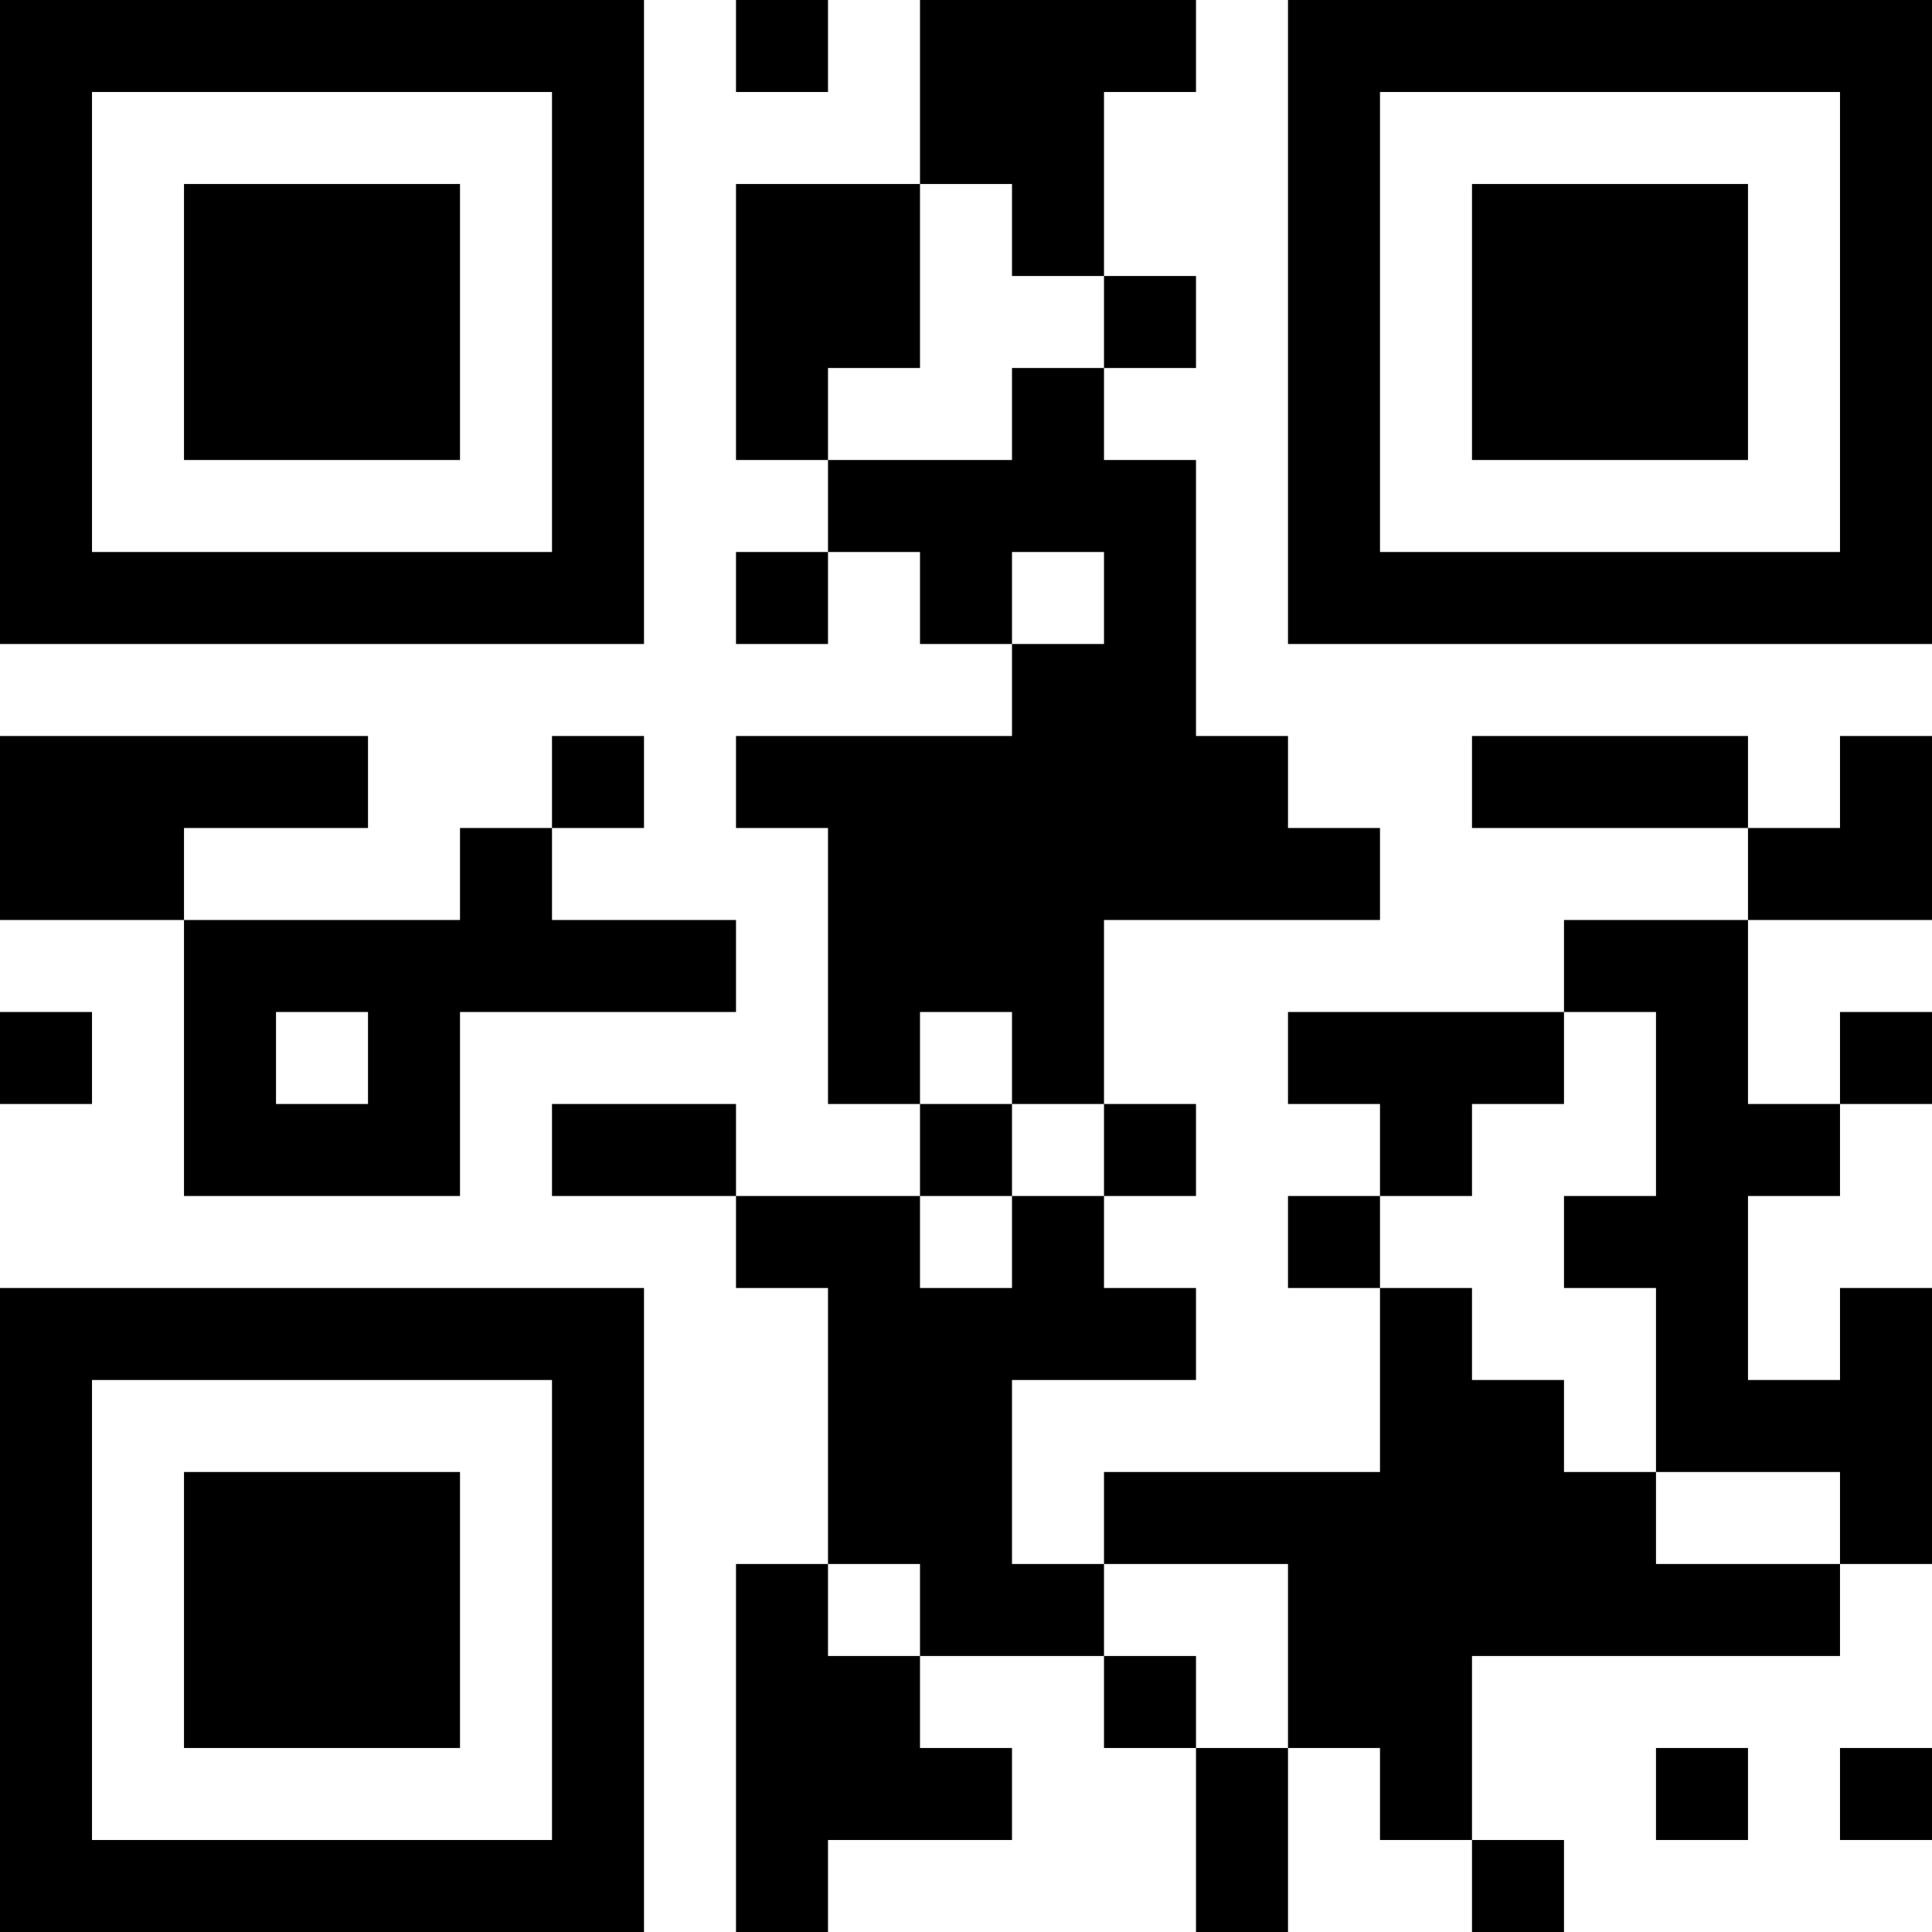
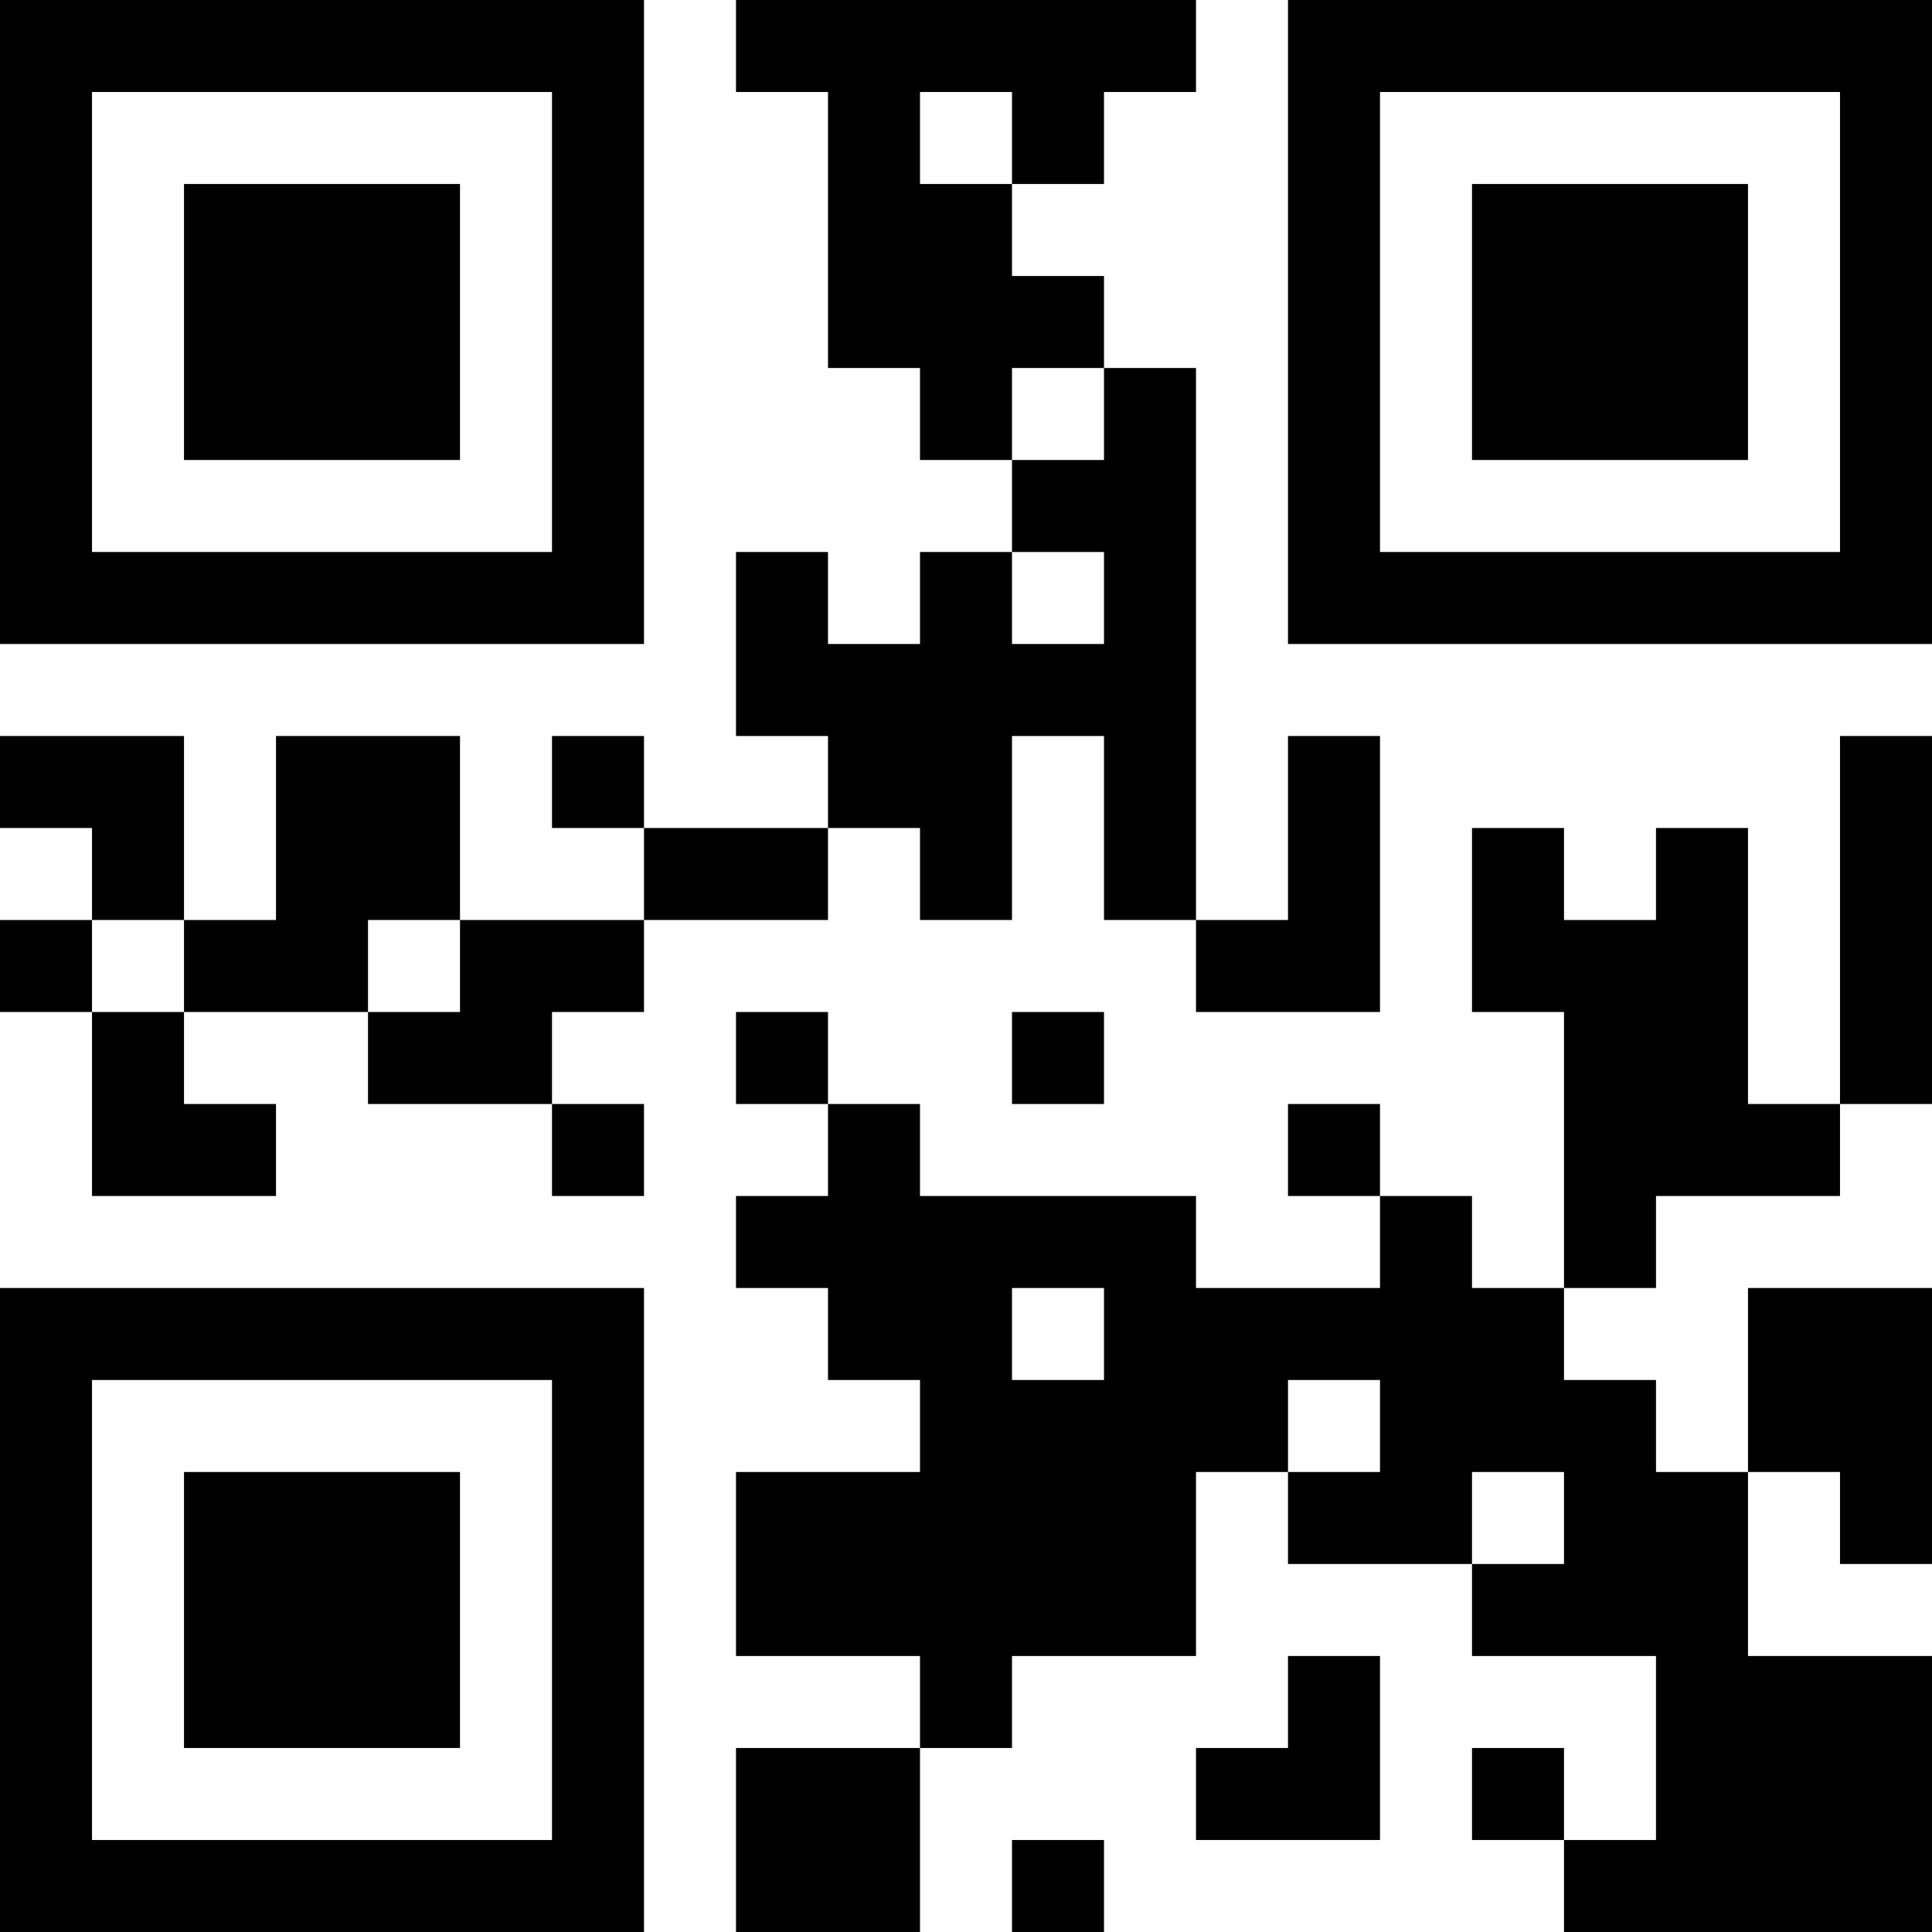
<svg xmlns="http://www.w3.org/2000/svg" viewBox="0 0 21 21">
  <rect width="21" height="21" fill="#ffffff" />
-   <path fill="#000000" d="M0 0h7v1h-7zM8 0h1v1h-1zM10 0h3v1h-3zM14 0h7v1h-7zM0 1h1v1h-1zM6 1h1v1h-1zM10 1h2v1h-2zM14 1h1v1h-1zM20 1h1v1h-1zM0 2h1v1h-1zM2 2h3v1h-3zM6 2h1v1h-1zM8 2h2v1h-2zM11 2h1v1h-1zM14 2h1v1h-1zM16 2h3v1h-3zM20 2h1v1h-1zM0 3h1v1h-1zM2 3h3v1h-3zM6 3h1v1h-1zM8 3h2v1h-2zM12 3h1v1h-1zM14 3h1v1h-1zM16 3h3v1h-3zM20 3h1v1h-1zM0 4h1v1h-1zM2 4h3v1h-3zM6 4h1v1h-1zM8 4h1v1h-1zM11 4h1v1h-1zM14 4h1v1h-1zM16 4h3v1h-3zM20 4h1v1h-1zM0 5h1v1h-1zM6 5h1v1h-1zM9 5h4v1h-4zM14 5h1v1h-1zM20 5h1v1h-1zM0 6h7v1h-7zM8 6h1v1h-1zM10 6h1v1h-1zM12 6h1v1h-1zM14 6h7v1h-7zM11 7h2v1h-2zM0 8h4v1h-4zM6 8h1v1h-1zM8 8h6v1h-6zM16 8h3v1h-3zM20 8h1v1h-1zM0 9h2v1h-2zM5 9h1v1h-1zM9 9h6v1h-6zM19 9h2v1h-2zM2 10h6v1h-6zM9 10h3v1h-3zM17 10h2v1h-2zM0 11h1v1h-1zM2 11h1v1h-1zM4 11h1v1h-1zM9 11h1v1h-1zM11 11h1v1h-1zM14 11h3v1h-3zM18 11h1v1h-1zM20 11h1v1h-1zM2 12h3v1h-3zM6 12h2v1h-2zM10 12h1v1h-1zM12 12h1v1h-1zM15 12h1v1h-1zM18 12h2v1h-2zM8 13h2v1h-2zM11 13h1v1h-1zM14 13h1v1h-1zM17 13h2v1h-2zM0 14h7v1h-7zM9 14h4v1h-4zM15 14h1v1h-1zM18 14h1v1h-1zM20 14h1v1h-1zM0 15h1v1h-1zM6 15h1v1h-1zM9 15h2v1h-2zM15 15h2v1h-2zM18 15h3v1h-3zM0 16h1v1h-1zM2 16h3v1h-3zM6 16h1v1h-1zM9 16h2v1h-2zM12 16h6v1h-6zM20 16h1v1h-1zM0 17h1v1h-1zM2 17h3v1h-3zM6 17h1v1h-1zM8 17h1v1h-1zM10 17h2v1h-2zM14 17h6v1h-6zM0 18h1v1h-1zM2 18h3v1h-3zM6 18h1v1h-1zM8 18h2v1h-2zM12 18h1v1h-1zM14 18h2v1h-2zM0 19h1v1h-1zM6 19h1v1h-1zM8 19h3v1h-3zM13 19h1v1h-1zM15 19h1v1h-1zM18 19h1v1h-1zM20 19h1v1h-1zM0 20h7v1h-7zM8 20h1v1h-1zM13 20h1v1h-1zM16 20h1v1h-1z" />
+   <path fill="#000000" d="M0 0h7v1h-7zM8 0h5v1h-5zM14 0h7v1h-7zM0 1h1v1h-1zM6 1h1v1h-1zM9 1h1v1h-1zM11 1h1v1h-1zM14 1h1v1h-1zM20 1h1v1h-1zM0 2h1v1h-1zM2 2h3v1h-3zM6 2h1v1h-1zM9 2h2v1h-2zM14 2h1v1h-1zM16 2h3v1h-3zM20 2h1v1h-1zM0 3h1v1h-1zM2 3h3v1h-3zM6 3h1v1h-1zM9 3h3v1h-3zM14 3h1v1h-1zM16 3h3v1h-3zM20 3h1v1h-1zM0 4h1v1h-1zM2 4h3v1h-3zM6 4h1v1h-1zM10 4h1v1h-1zM12 4h1v1h-1zM14 4h1v1h-1zM16 4h3v1h-3zM20 4h1v1h-1zM0 5h1v1h-1zM6 5h1v1h-1zM11 5h2v1h-2zM14 5h1v1h-1zM20 5h1v1h-1zM0 6h7v1h-7zM8 6h1v1h-1zM10 6h1v1h-1zM12 6h1v1h-1zM14 6h7v1h-7zM8 7h5v1h-5zM0 8h2v1h-2zM3 8h2v1h-2zM6 8h1v1h-1zM9 8h2v1h-2zM12 8h1v1h-1zM14 8h1v1h-1zM20 8h1v1h-1zM1 9h1v1h-1zM3 9h2v1h-2zM7 9h2v1h-2zM10 9h1v1h-1zM12 9h1v1h-1zM14 9h1v1h-1zM16 9h1v1h-1zM18 9h1v1h-1zM20 9h1v1h-1zM0 10h1v1h-1zM2 10h2v1h-2zM5 10h2v1h-2zM13 10h2v1h-2zM16 10h3v1h-3zM20 10h1v1h-1zM1 11h1v1h-1zM4 11h2v1h-2zM8 11h1v1h-1zM11 11h1v1h-1zM17 11h2v1h-2zM20 11h1v1h-1zM1 12h2v1h-2zM6 12h1v1h-1zM9 12h1v1h-1zM14 12h1v1h-1zM17 12h3v1h-3zM8 13h5v1h-5zM15 13h1v1h-1zM17 13h1v1h-1zM0 14h7v1h-7zM9 14h2v1h-2zM12 14h5v1h-5zM19 14h2v1h-2zM0 15h1v1h-1zM6 15h1v1h-1zM10 15h4v1h-4zM15 15h3v1h-3zM19 15h2v1h-2zM0 16h1v1h-1zM2 16h3v1h-3zM6 16h1v1h-1zM8 16h5v1h-5zM14 16h2v1h-2zM17 16h2v1h-2zM20 16h1v1h-1zM0 17h1v1h-1zM2 17h3v1h-3zM6 17h1v1h-1zM8 17h5v1h-5zM16 17h3v1h-3zM0 18h1v1h-1zM2 18h3v1h-3zM6 18h1v1h-1zM10 18h1v1h-1zM14 18h1v1h-1zM18 18h3v1h-3zM0 19h1v1h-1zM6 19h1v1h-1zM8 19h2v1h-2zM13 19h2v1h-2zM16 19h1v1h-1zM18 19h3v1h-3zM0 20h7v1h-7zM8 20h2v1h-2zM11 20h1v1h-1zM17 20h4v1h-4z" />
</svg>
